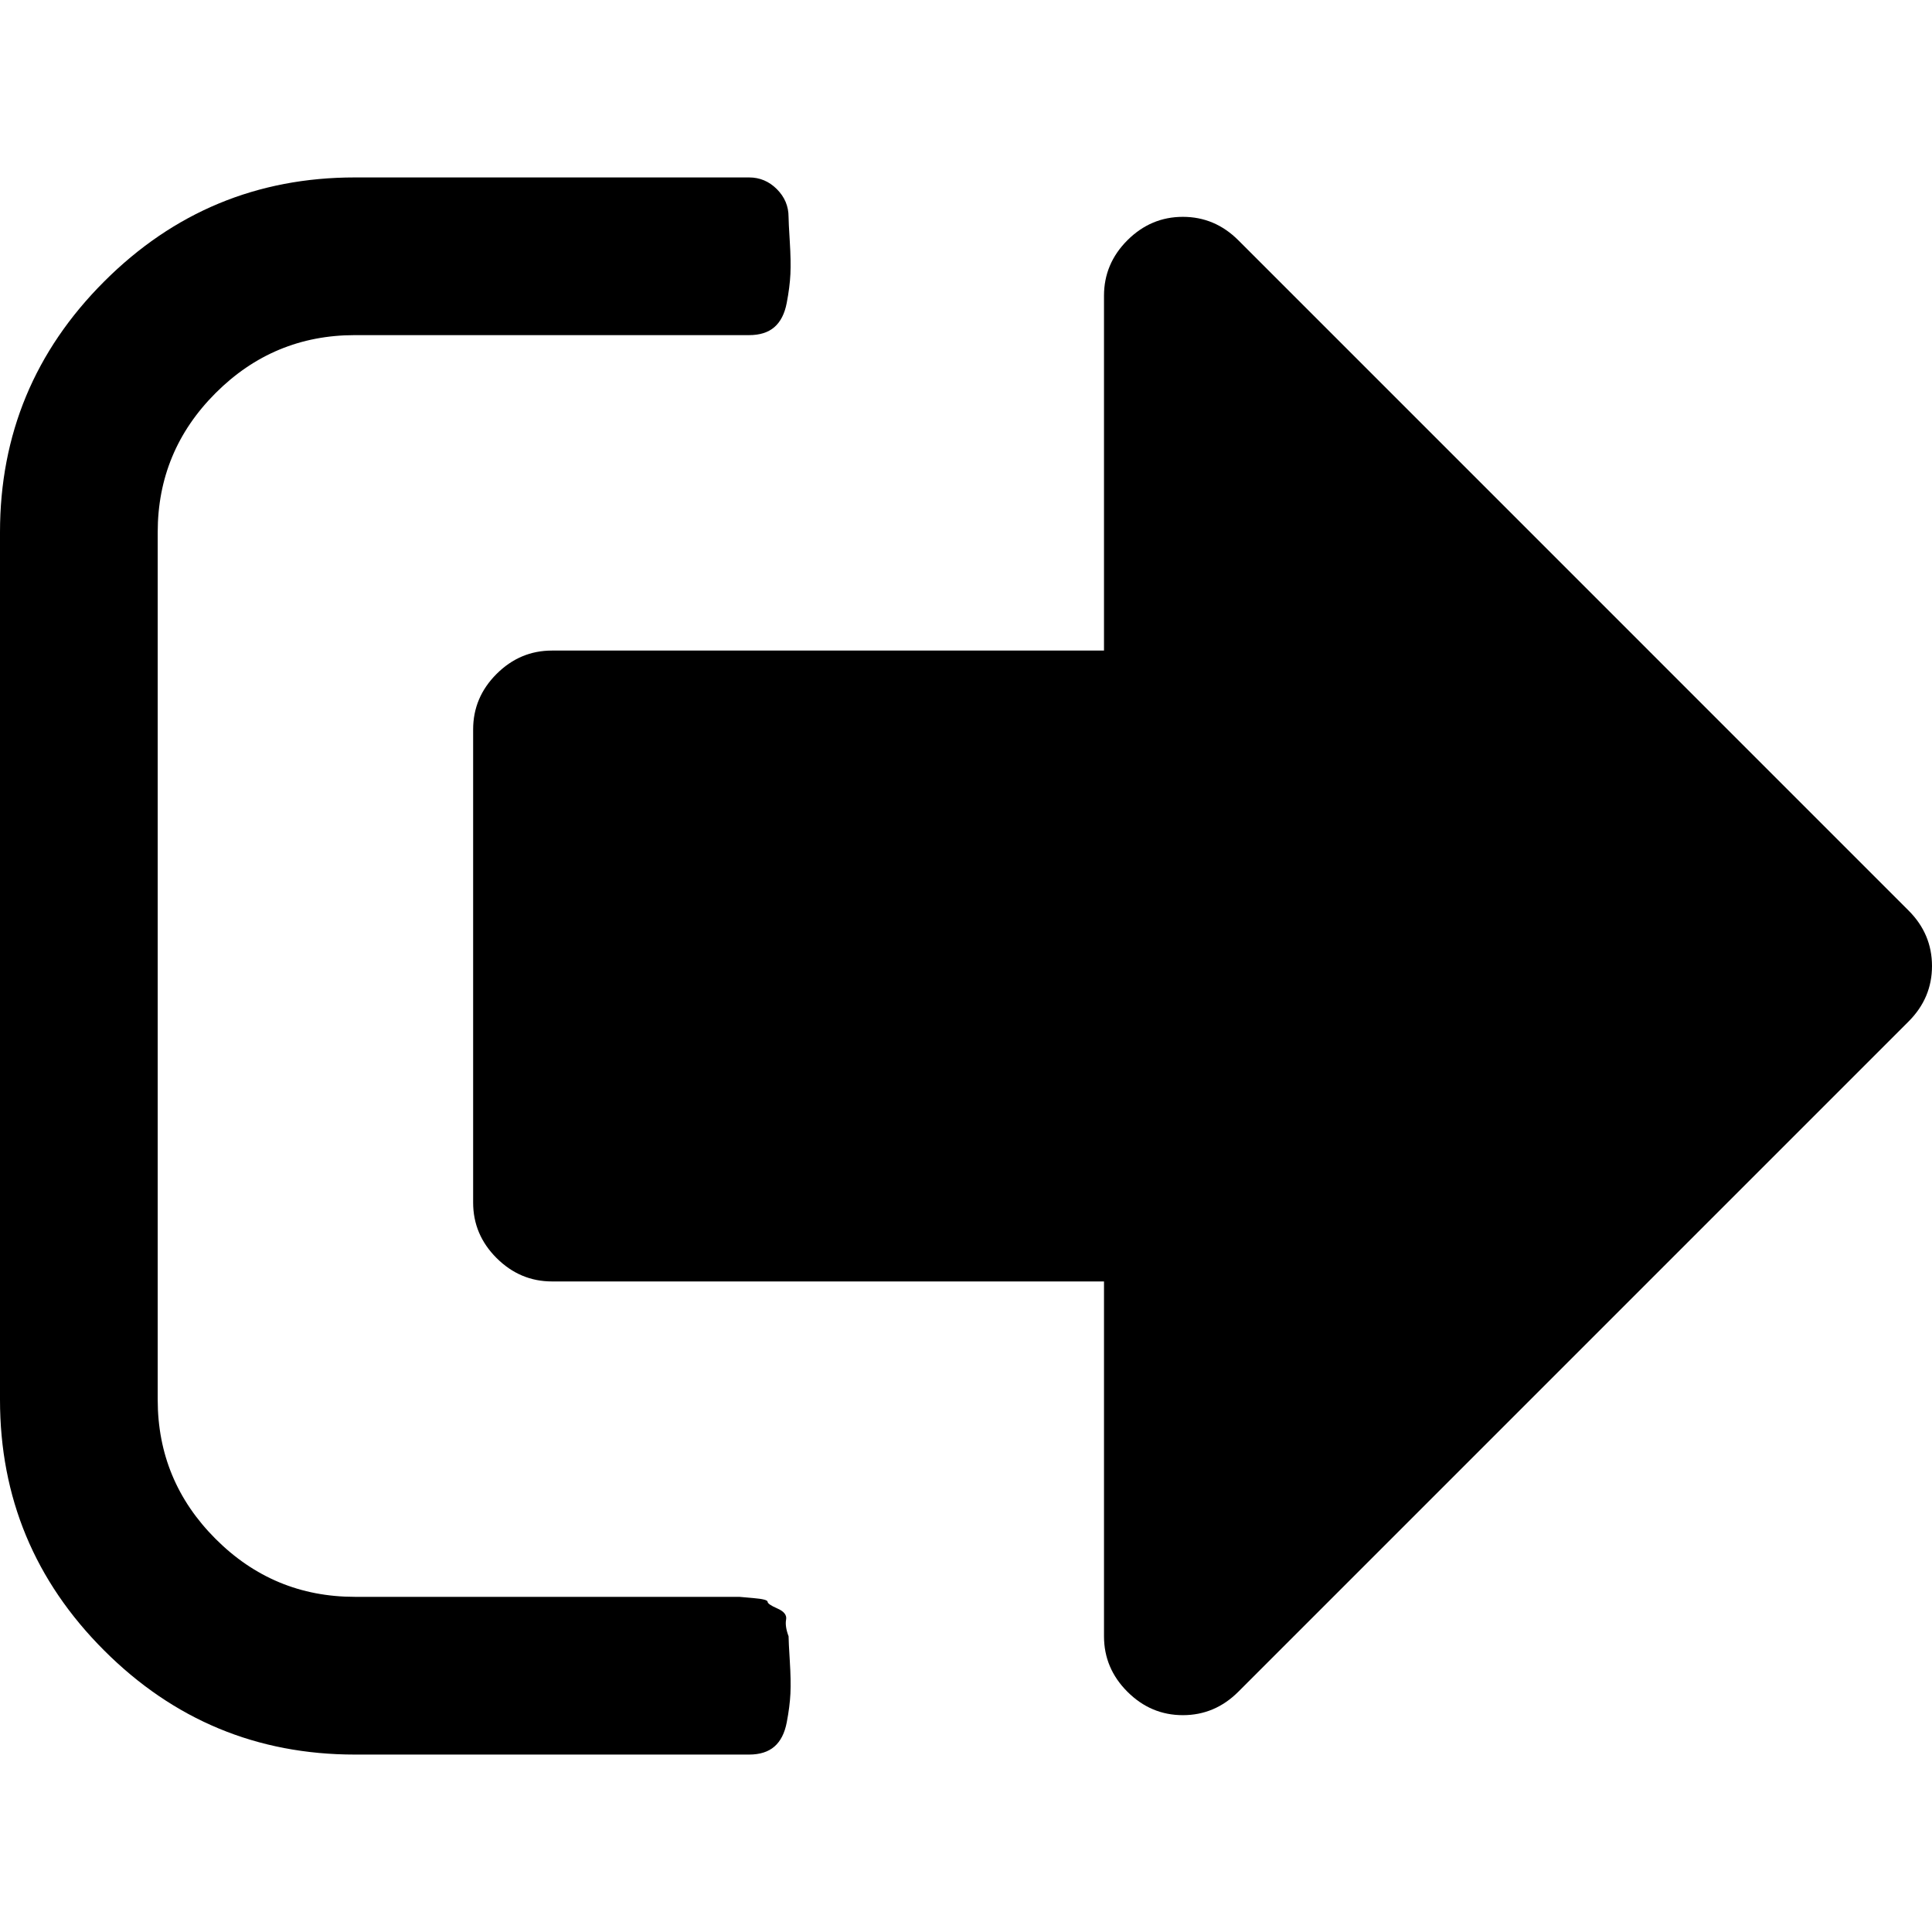
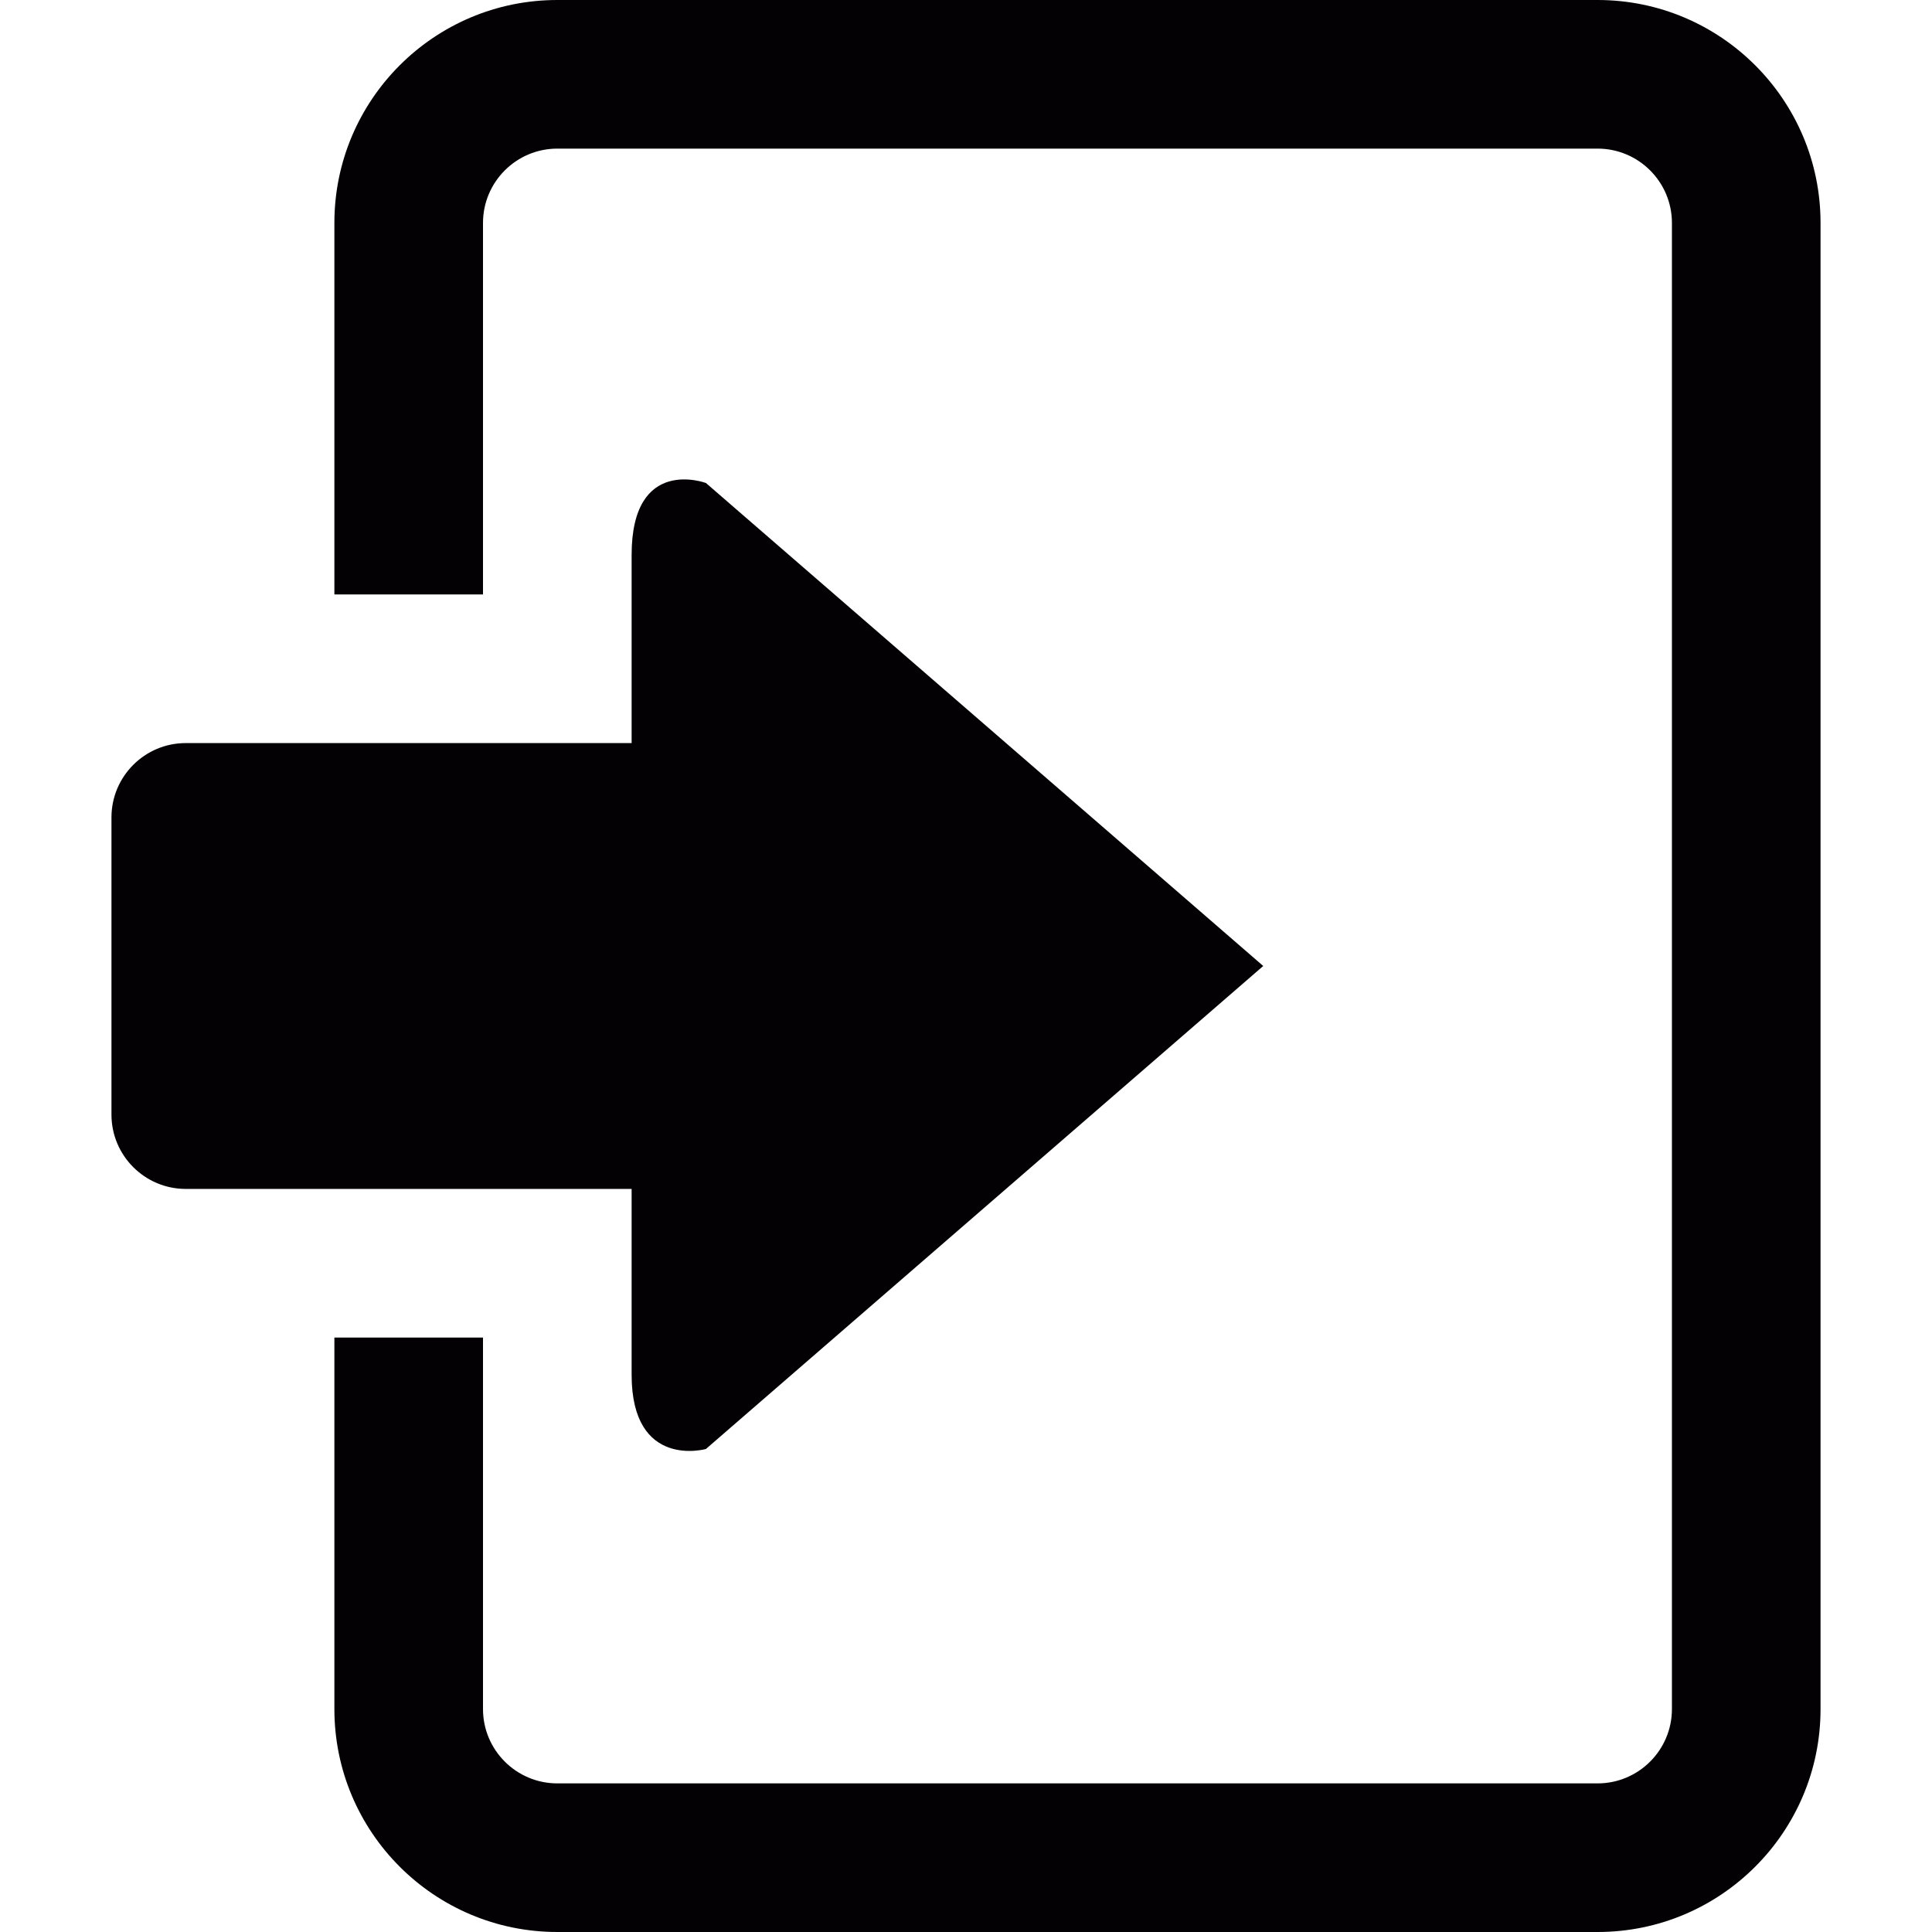
- <svg xmlns="http://www.w3.org/2000/svg" version="1.1" id="Capa_1" x="0px" y="0px" width="447.674px" height="447.674px" viewBox="0 0 447.674 447.674" style="enable-background:new 0 0 447.674 447.674;" xml:space="preserve">
+ <svg xmlns="http://www.w3.org/2000/svg" version="1.1" id="Capa_1" x="0px" y="0px" viewBox="0 0 26 26" style="enable-background:new 0 0 26 26;" xml:space="preserve">
  <g>
+     <path style="fill:#030104;" d="M21.5,0h-14c-1.656,0-3,1.344-3,3v5h2V3c0-0.552,0.449-1,1-1h14c0.551,0,1,0.448,1,1v20   c0,0.552-0.449,1-1,1h-14c-0.551,0-1-0.448-1-1v-5h-2v5c0,1.656,1.344,3,3,3h14c1.656,0,3-1.344,3-3V3C24.5,1.344,23.156,0,21.5,0z   " />
    <g>
-       <path d="M182.725,379.151c-0.572-1.522-0.769-2.816-0.575-3.863c0.193-1.04-0.472-1.902-1.997-2.566    c-1.525-0.664-2.286-1.191-2.286-1.567c0-0.38-1.093-0.667-3.284-0.855c-2.19-0.191-3.283-0.288-3.283-0.288h-3.71h-3.14H82.224    c-12.562,0-23.317-4.469-32.264-13.421c-8.945-8.946-13.417-19.698-13.417-32.258V123.335c0-12.562,4.471-23.313,13.417-32.259    c8.947-8.947,19.702-13.422,32.264-13.422h91.361c2.475,0,4.421-0.614,5.852-1.854c1.425-1.237,2.375-3.094,2.853-5.568    c0.476-2.474,0.763-4.708,0.859-6.707c0.094-1.997,0.048-4.521-0.144-7.566c-0.189-3.044-0.284-4.947-0.284-5.712    c0-2.474-0.905-4.611-2.712-6.423c-1.809-1.804-3.949-2.709-6.423-2.709H82.224c-22.648,0-42.016,8.042-58.101,24.125    C8.042,81.323,0,100.688,0,123.338v200.994c0,22.648,8.042,42.018,24.123,58.095c16.085,16.091,35.453,24.133,58.101,24.133    h91.365c2.475,0,4.422-0.622,5.852-1.854c1.425-1.239,2.375-3.094,2.853-5.571c0.476-2.471,0.763-4.716,0.859-6.707    c0.094-1.999,0.048-4.518-0.144-7.563C182.818,381.817,182.725,379.915,182.725,379.151z" />
-       <path d="M442.249,210.989L286.935,55.67c-3.614-3.612-7.898-5.424-12.847-5.424c-4.949,0-9.233,1.812-12.851,5.424    c-3.617,3.617-5.424,7.904-5.424,12.85v82.226H127.907c-4.952,0-9.233,1.812-12.85,5.424c-3.617,3.617-5.424,7.901-5.424,12.85    v109.636c0,4.948,1.807,9.232,5.424,12.847c3.621,3.61,7.901,5.427,12.85,5.427h127.907v82.225c0,4.945,1.807,9.233,5.424,12.847    c3.617,3.617,7.901,5.428,12.851,5.428c4.948,0,9.232-1.811,12.847-5.428L442.249,236.69c3.617-3.62,5.425-7.898,5.425-12.848    C447.674,218.894,445.866,214.606,442.249,210.989z" />
+       <path style="fill:#030104;" d="M9.5,19.5c0,0-1,0.281-1-1c0-0.29,0-1.257,0-2.5h-6c-0.552,0-1-0.449-1-1v-4c0-0.551,0.448-1,1-1h6    c0-1.196,0-2.155,0-2.531c0-1.344,1-0.969,1-0.969L17,13L9.5,19.5z" />
    </g>
  </g>
  <g>
</g>
  <g>
</g>
  <g>
</g>
  <g>
</g>
  <g>
</g>
  <g>
</g>
  <g>
</g>
  <g>
</g>
  <g>
</g>
  <g>
</g>
  <g>
</g>
  <g>
</g>
  <g>
</g>
  <g>
</g>
  <g>
</g>
</svg>
